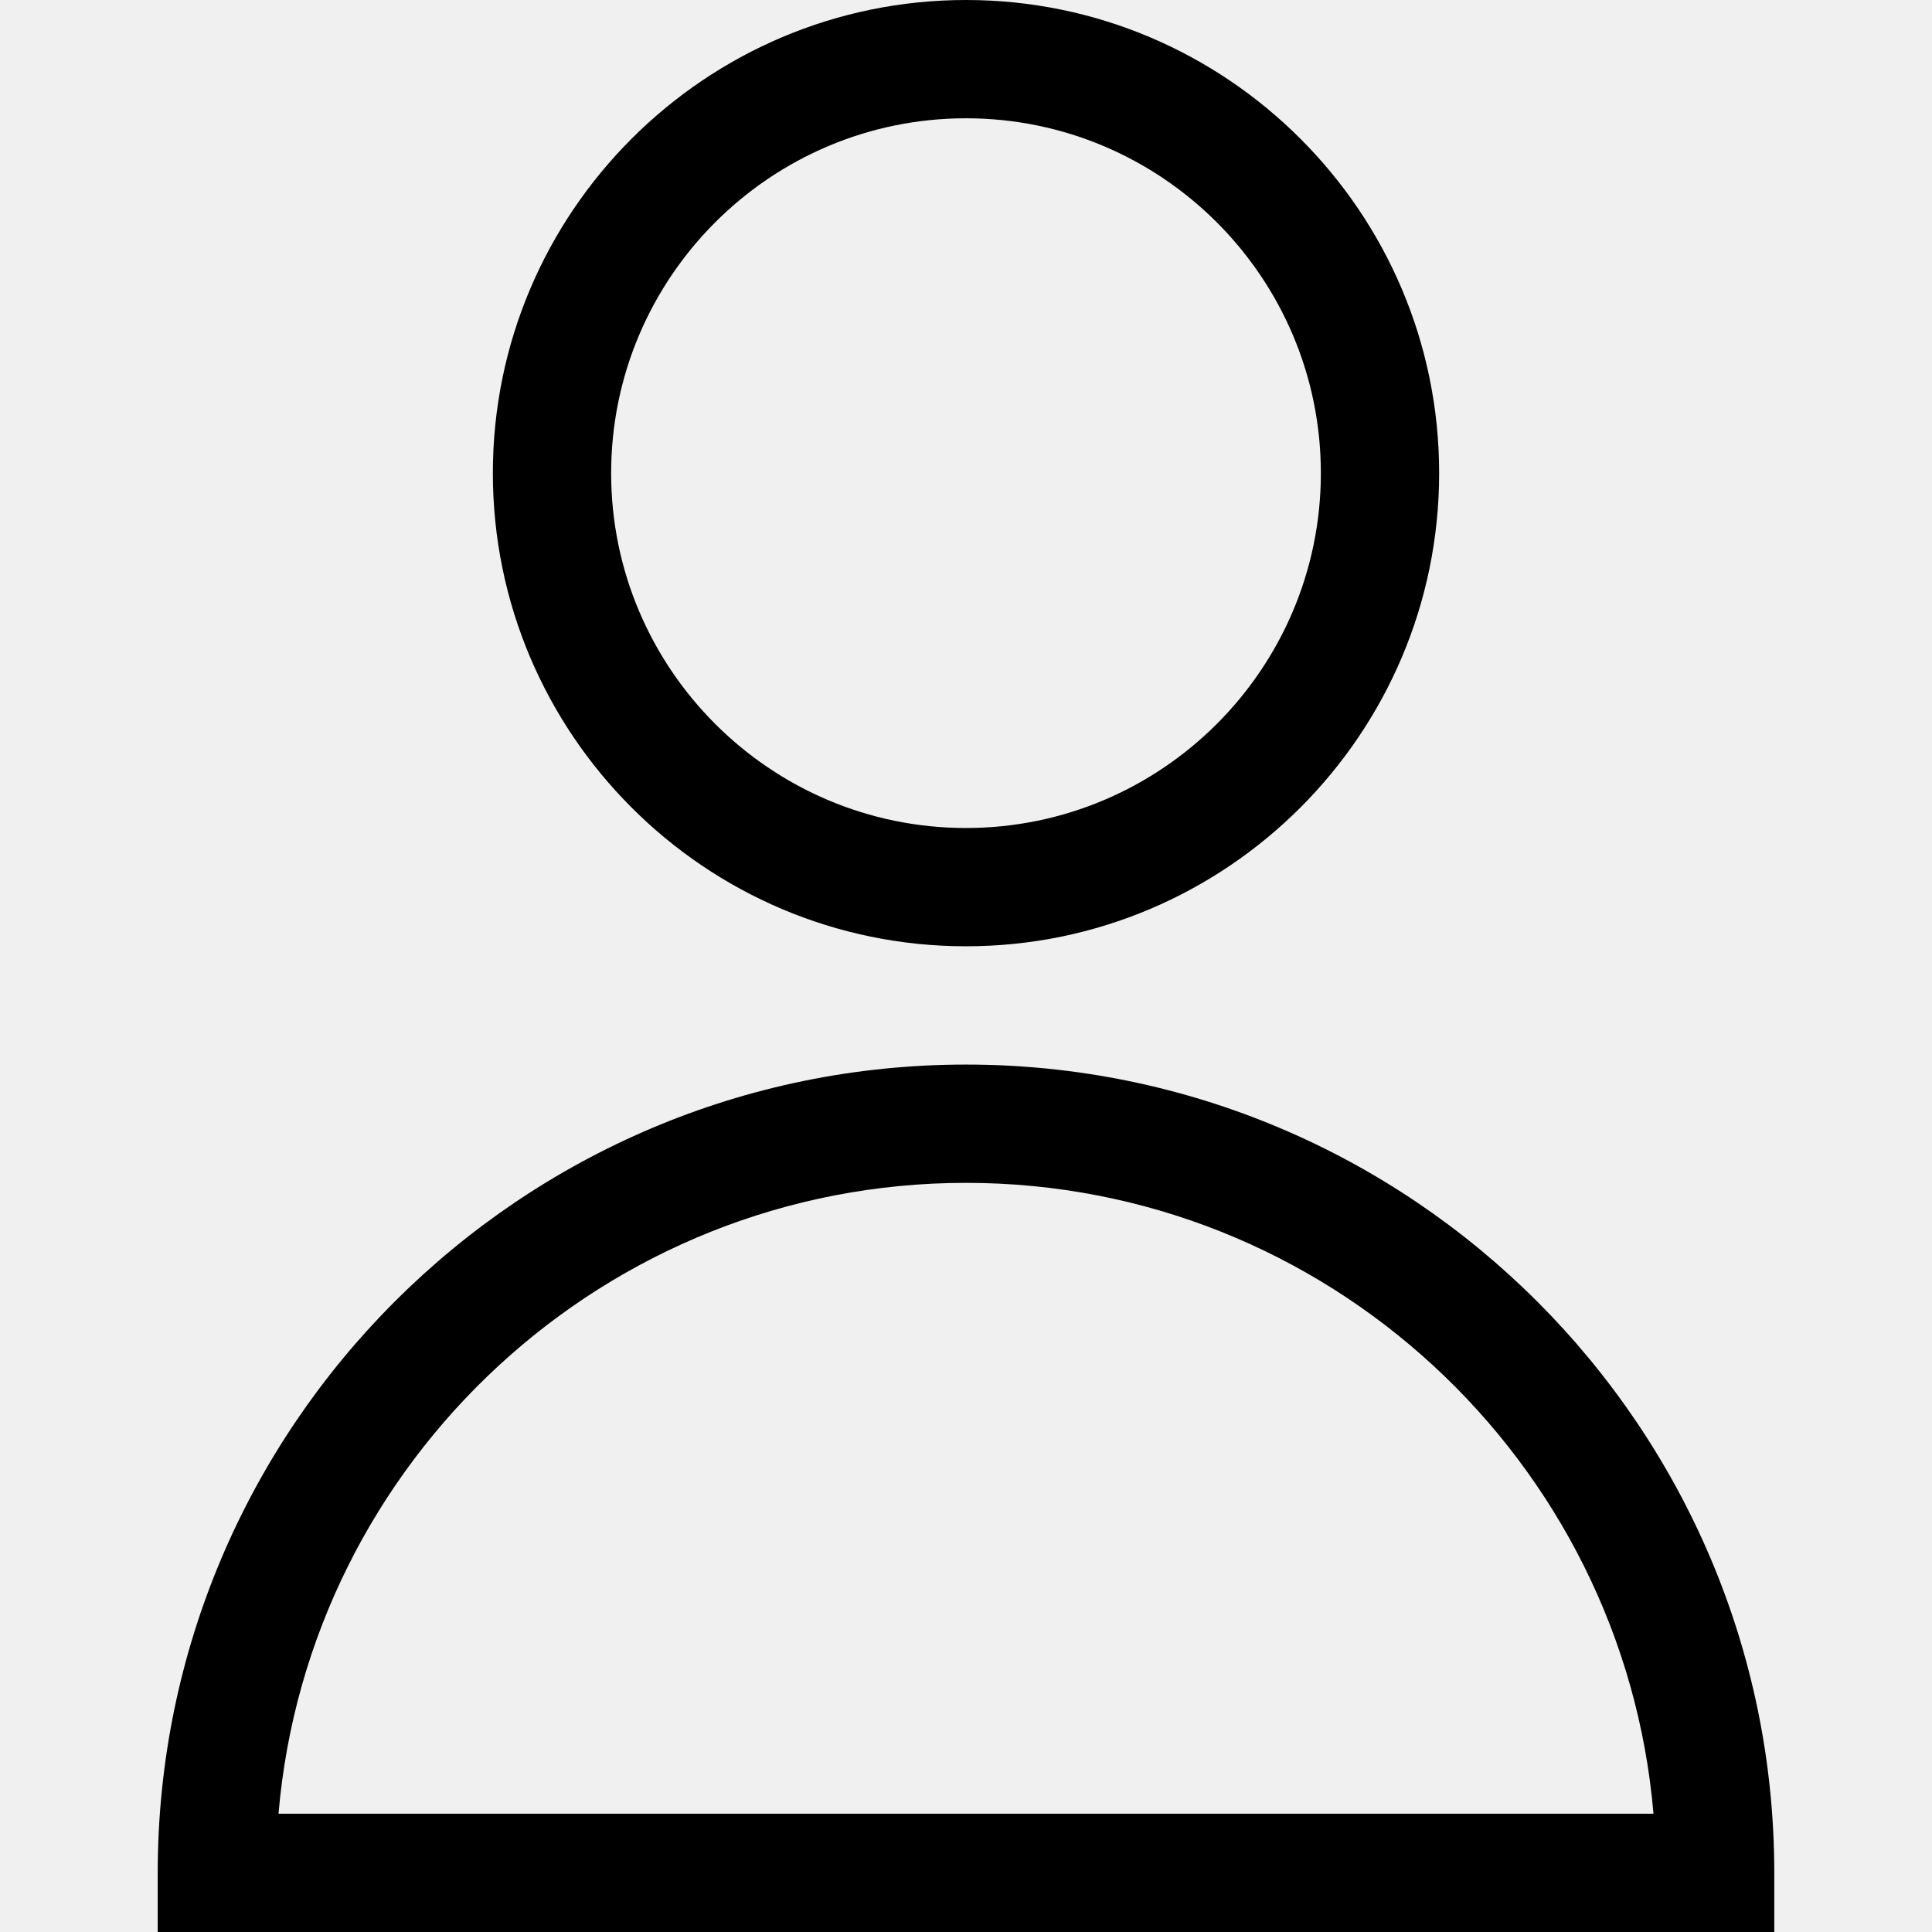
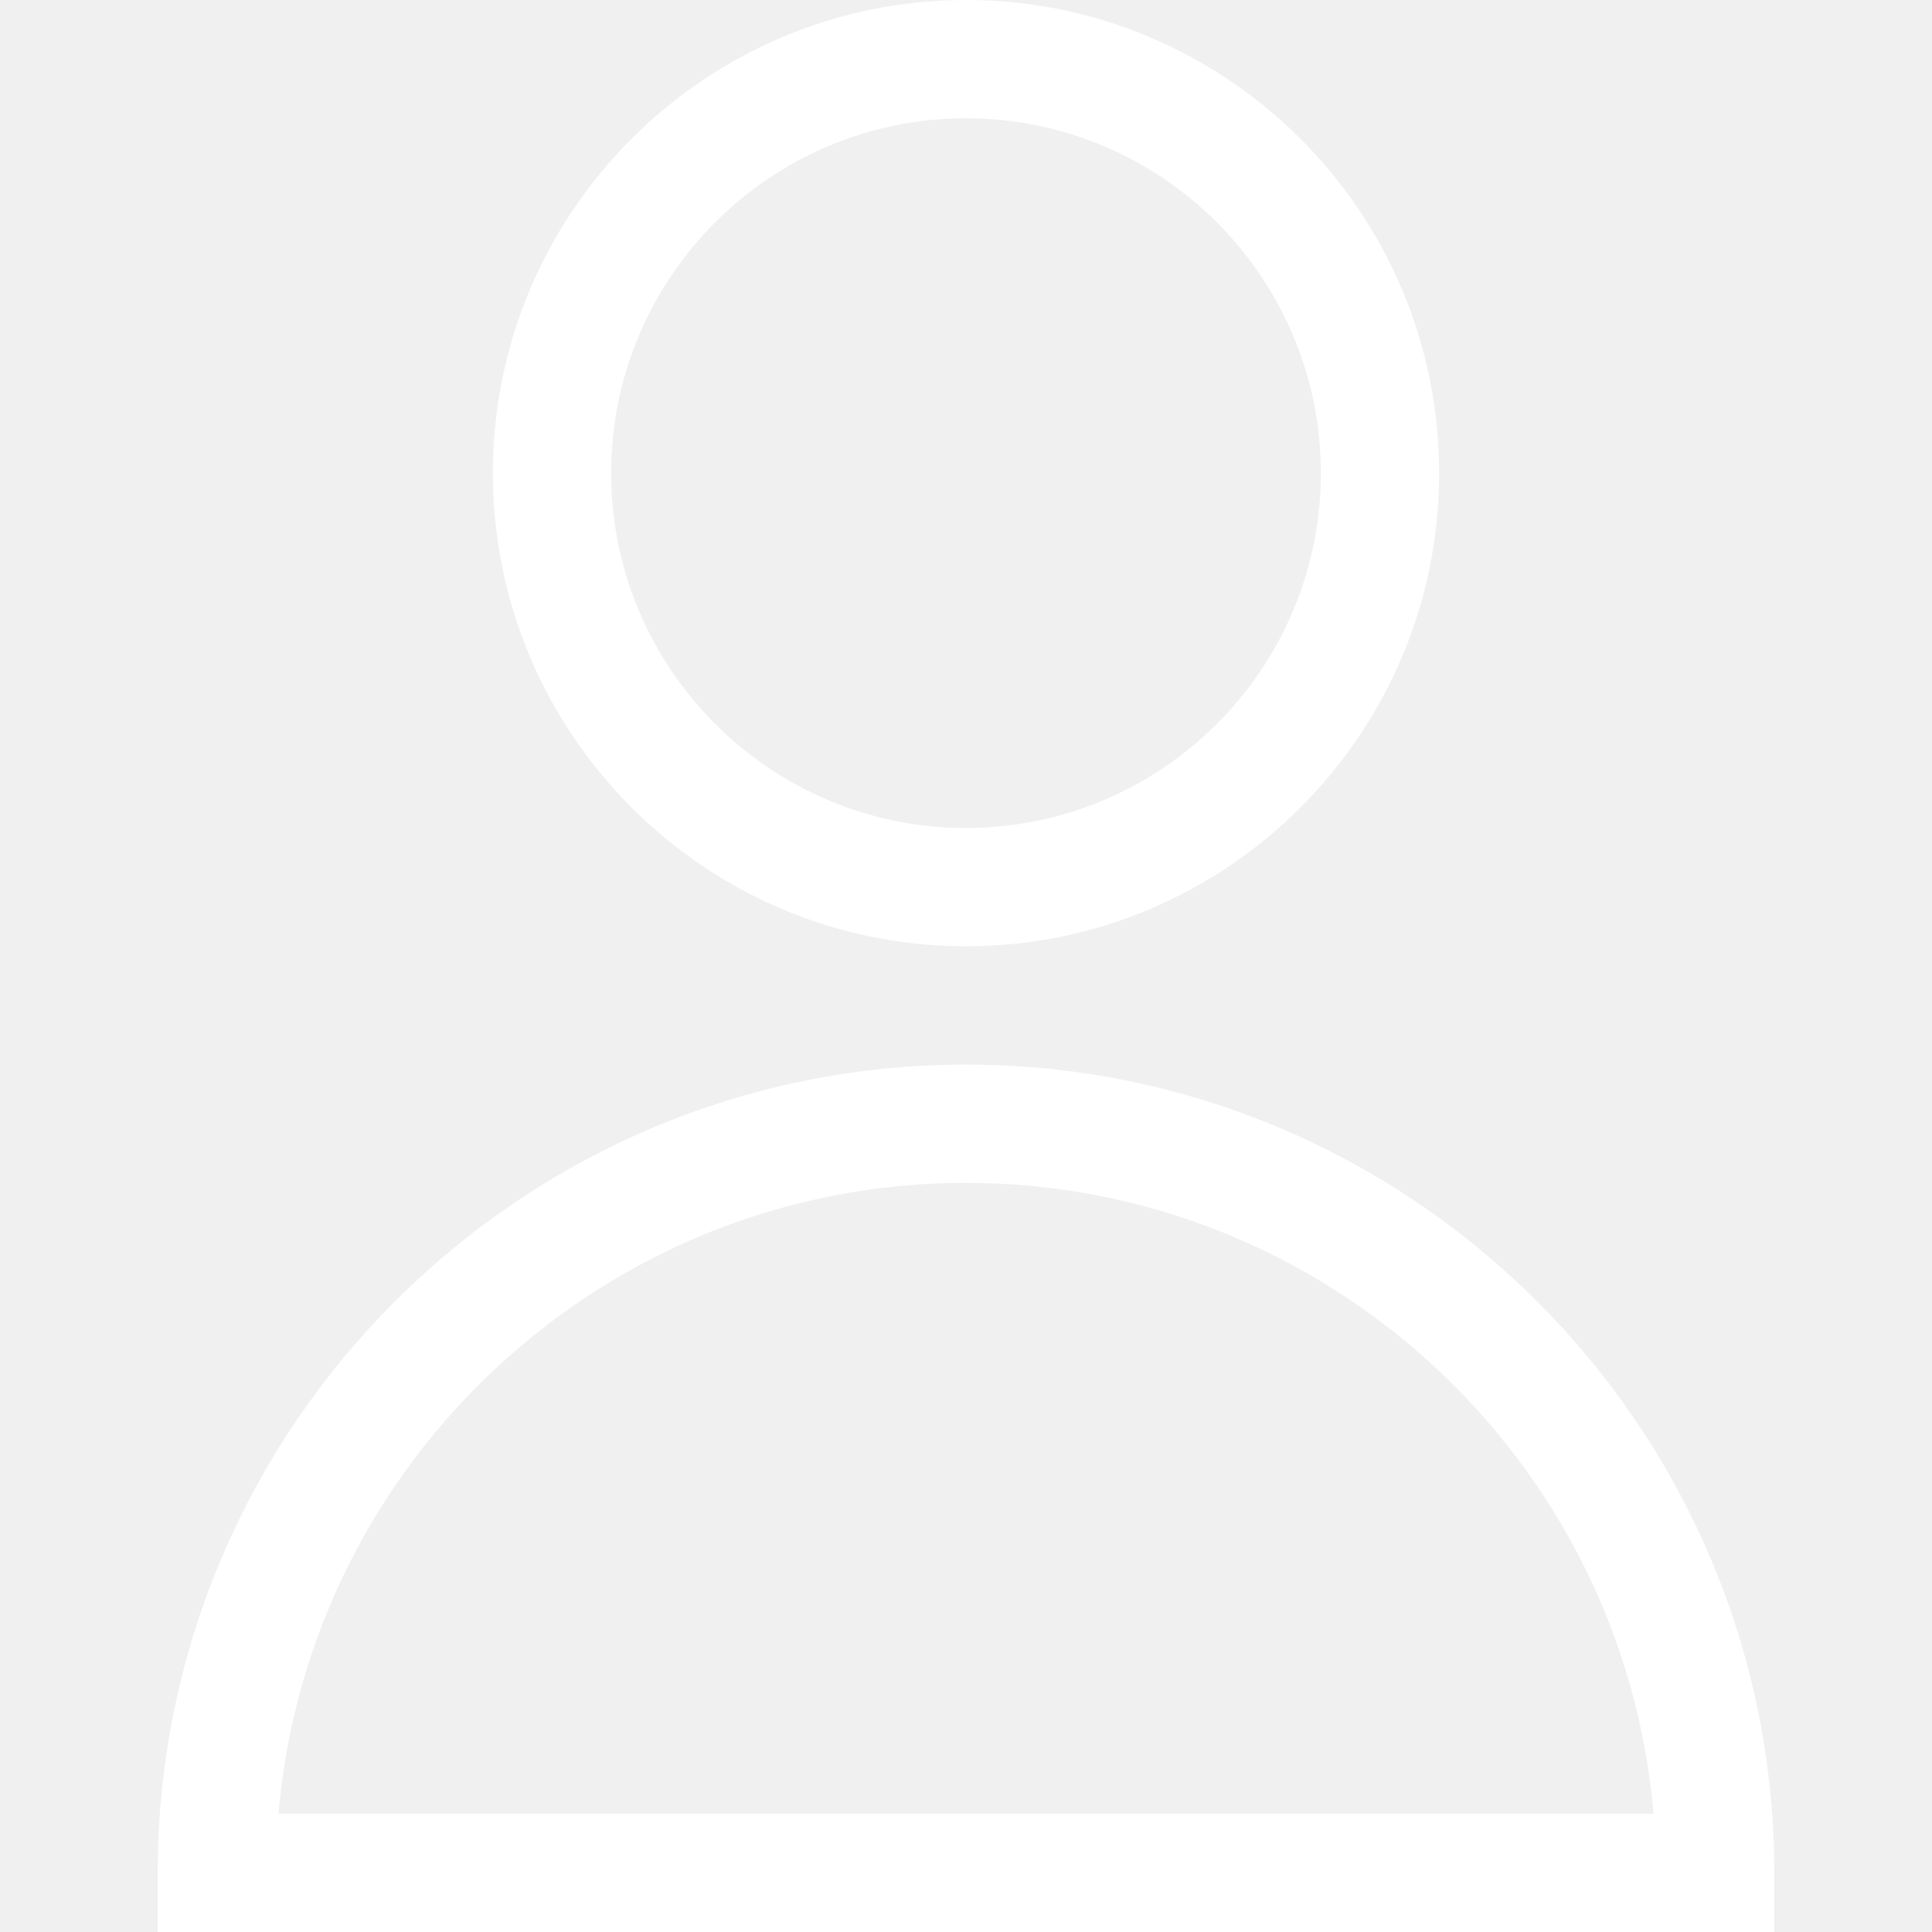
<svg xmlns="http://www.w3.org/2000/svg" version="1.1" id="Layer_1" x="0px" y="0px" viewBox="0 0 512 512" style="enable-background:new 0 0 512 512;" xml:space="preserve">
  <g>
    <g>
-       <path d="M256,0c-69.139,0-125.388,56.249-125.388,125.388S186.861,250.775,256,250.775s125.388-56.249,125.388-125.388    S325.139,0,256,0z M256,219.429c-51.854,0-94.041-42.187-94.041-94.041S204.146,31.347,256,31.347s94.041,42.187,94.041,94.041    C350.041,177.242,307.854,219.429,256,219.429z" />
+       <path fill="white" d="M256,0c-69.139,0-125.388,56.249-125.388,125.388S186.861,250.775,256,250.775s125.388-56.249,125.388-125.388    S325.139,0,256,0z M256,219.429c-51.854,0-94.041-42.187-94.041-94.041S204.146,31.347,256,31.347s94.041,42.187,94.041,94.041    C350.041,177.242,307.854,219.429,256,219.429z" />
    </g>
  </g>
  <g>
    <g>
-       <path d="M256,282.122c-118.112,0-214.204,96.092-214.204,214.204V512h428.408v-15.673    C470.204,378.214,374.112,282.122,256,282.122z M73.808,480.653C81.785,387.136,160.452,313.469,256,313.469    s174.215,73.666,182.192,167.184H73.808z" />
+       <path fill="white" d="M256,282.122c-118.112,0-214.204,96.092-214.204,214.204V512h428.408v-15.673    C470.204,378.214,374.112,282.122,256,282.122z M73.808,480.653C81.785,387.136,160.452,313.469,256,313.469    s174.215,73.666,182.192,167.184H73.808z" />
    </g>
  </g>
  <g>
</g>
  <g>
</g>
  <g>
</g>
  <g>
</g>
  <g>
</g>
  <g>
</g>
  <g>
</g>
  <g>
</g>
  <g>
</g>
  <g>
</g>
  <g>
</g>
  <g>
</g>
  <g>
</g>
  <g>
</g>
  <g>
</g>
</svg>
